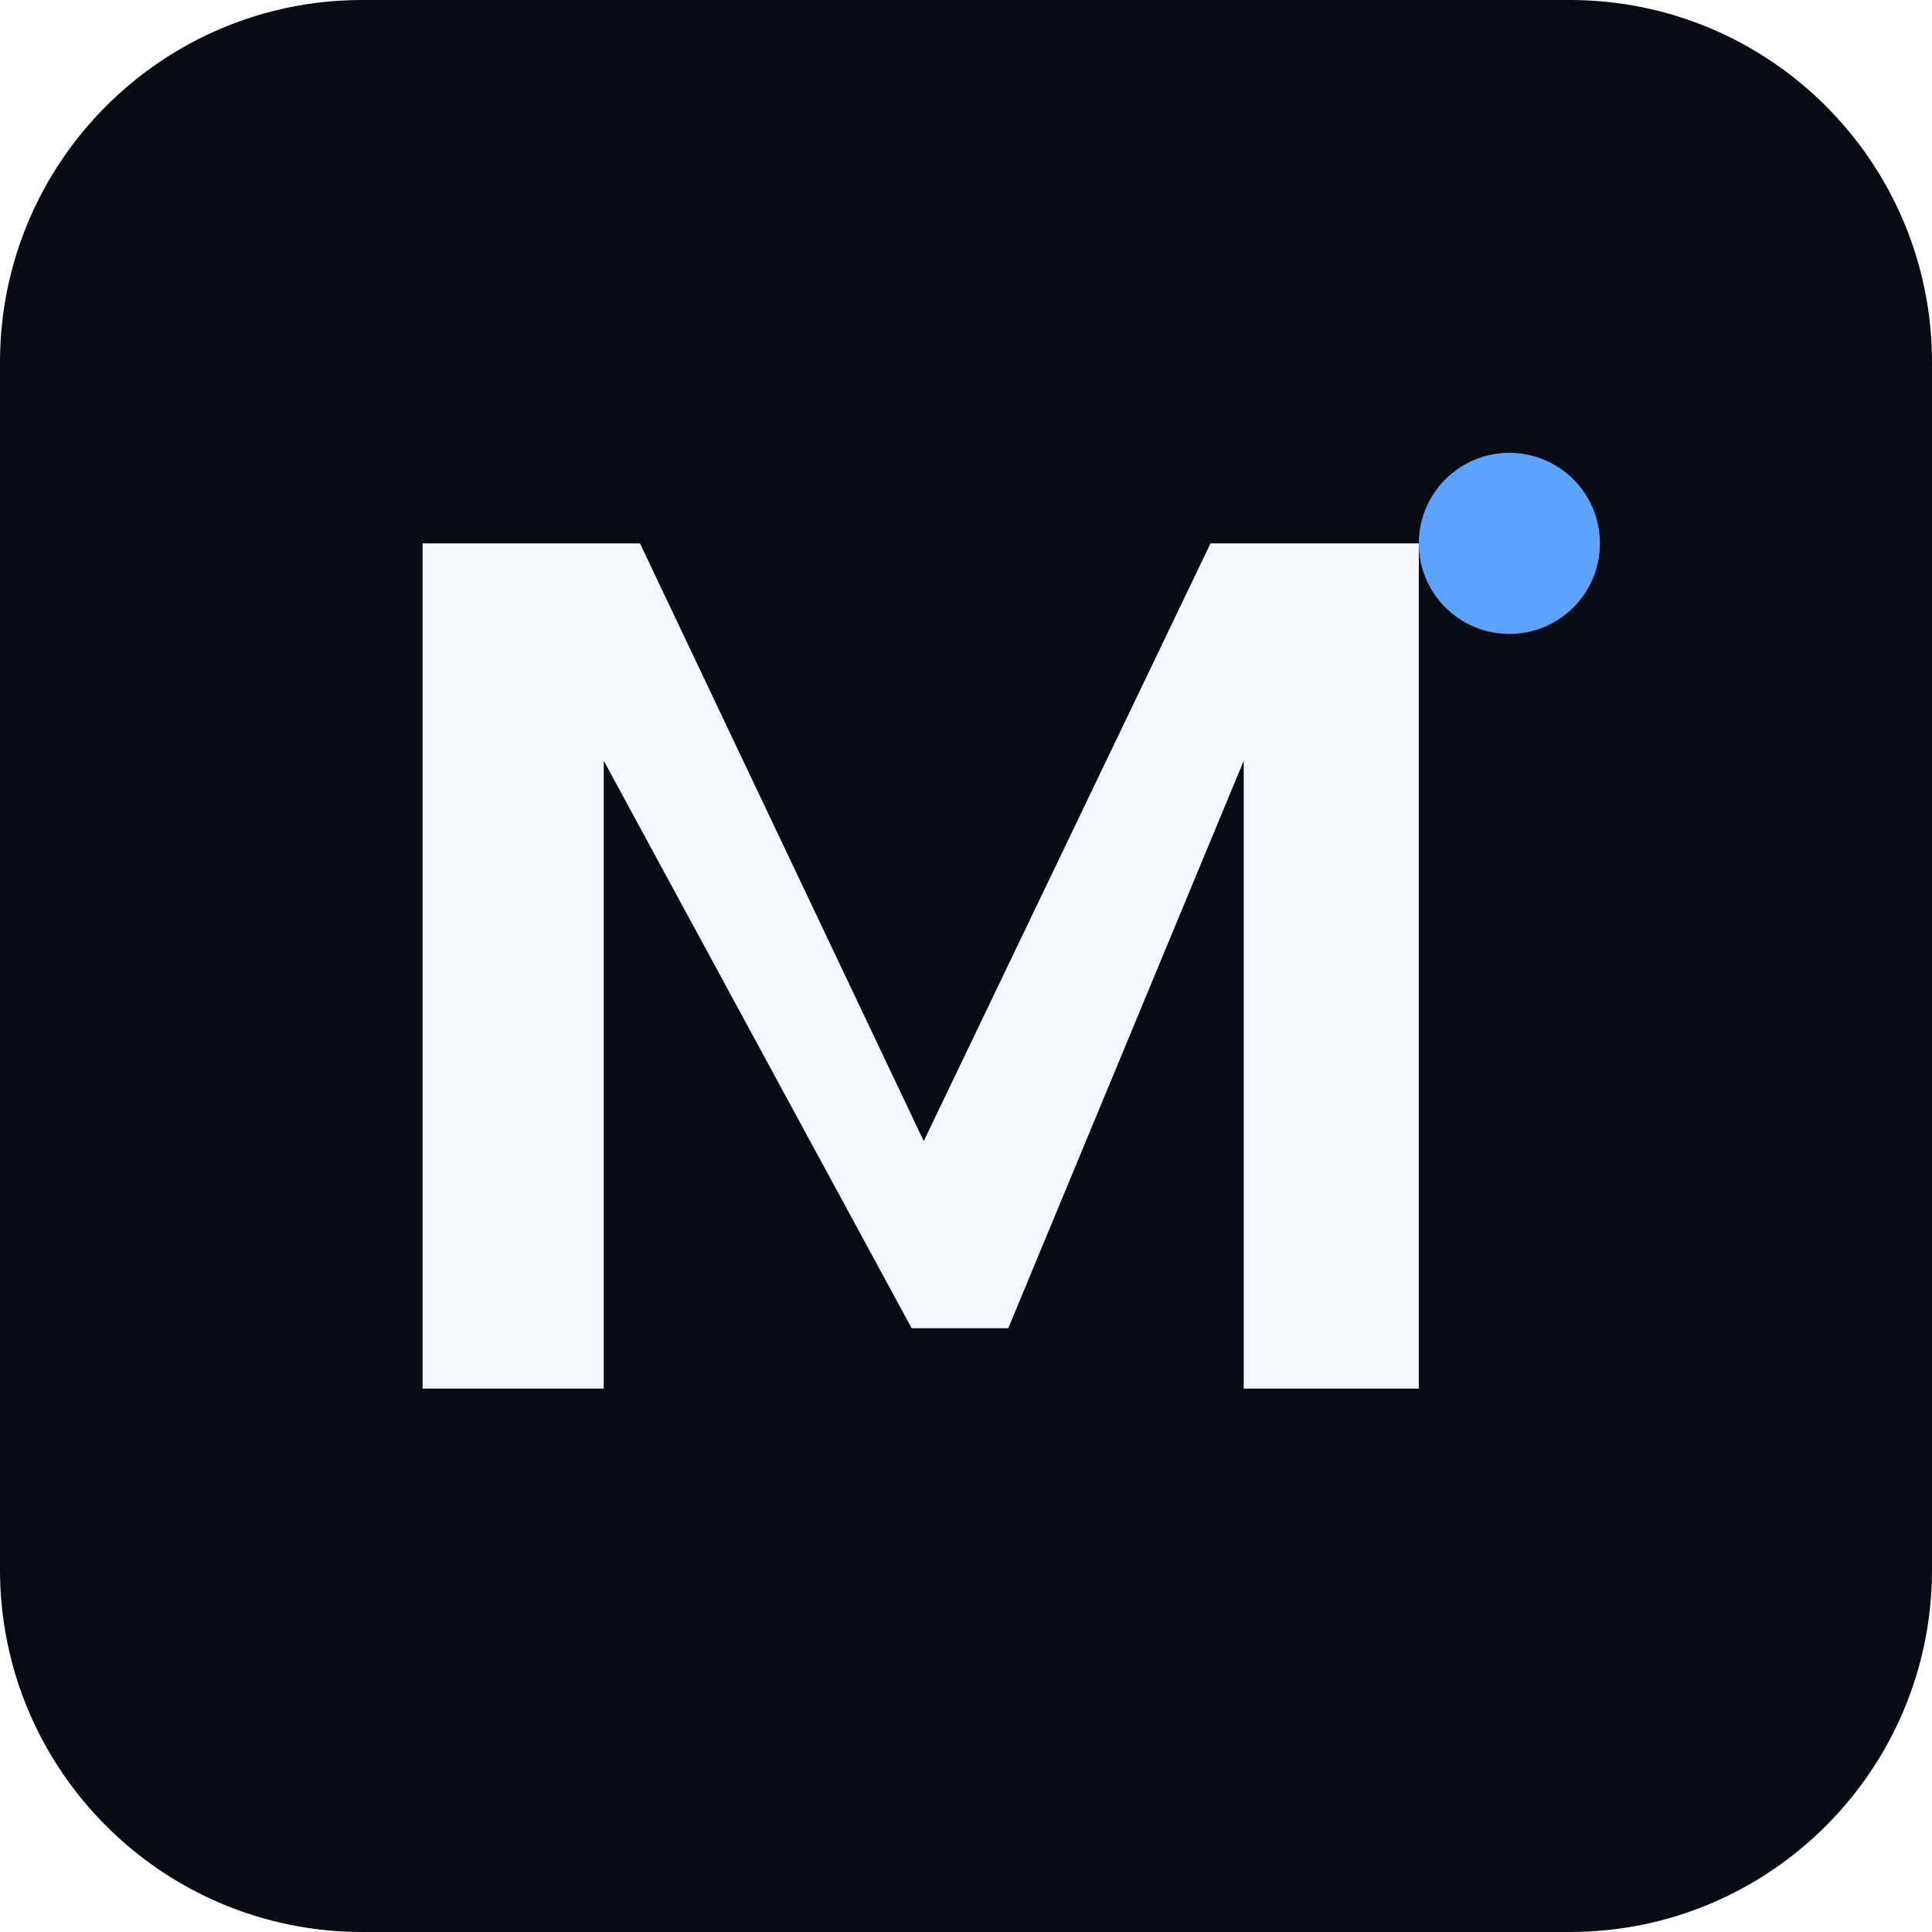
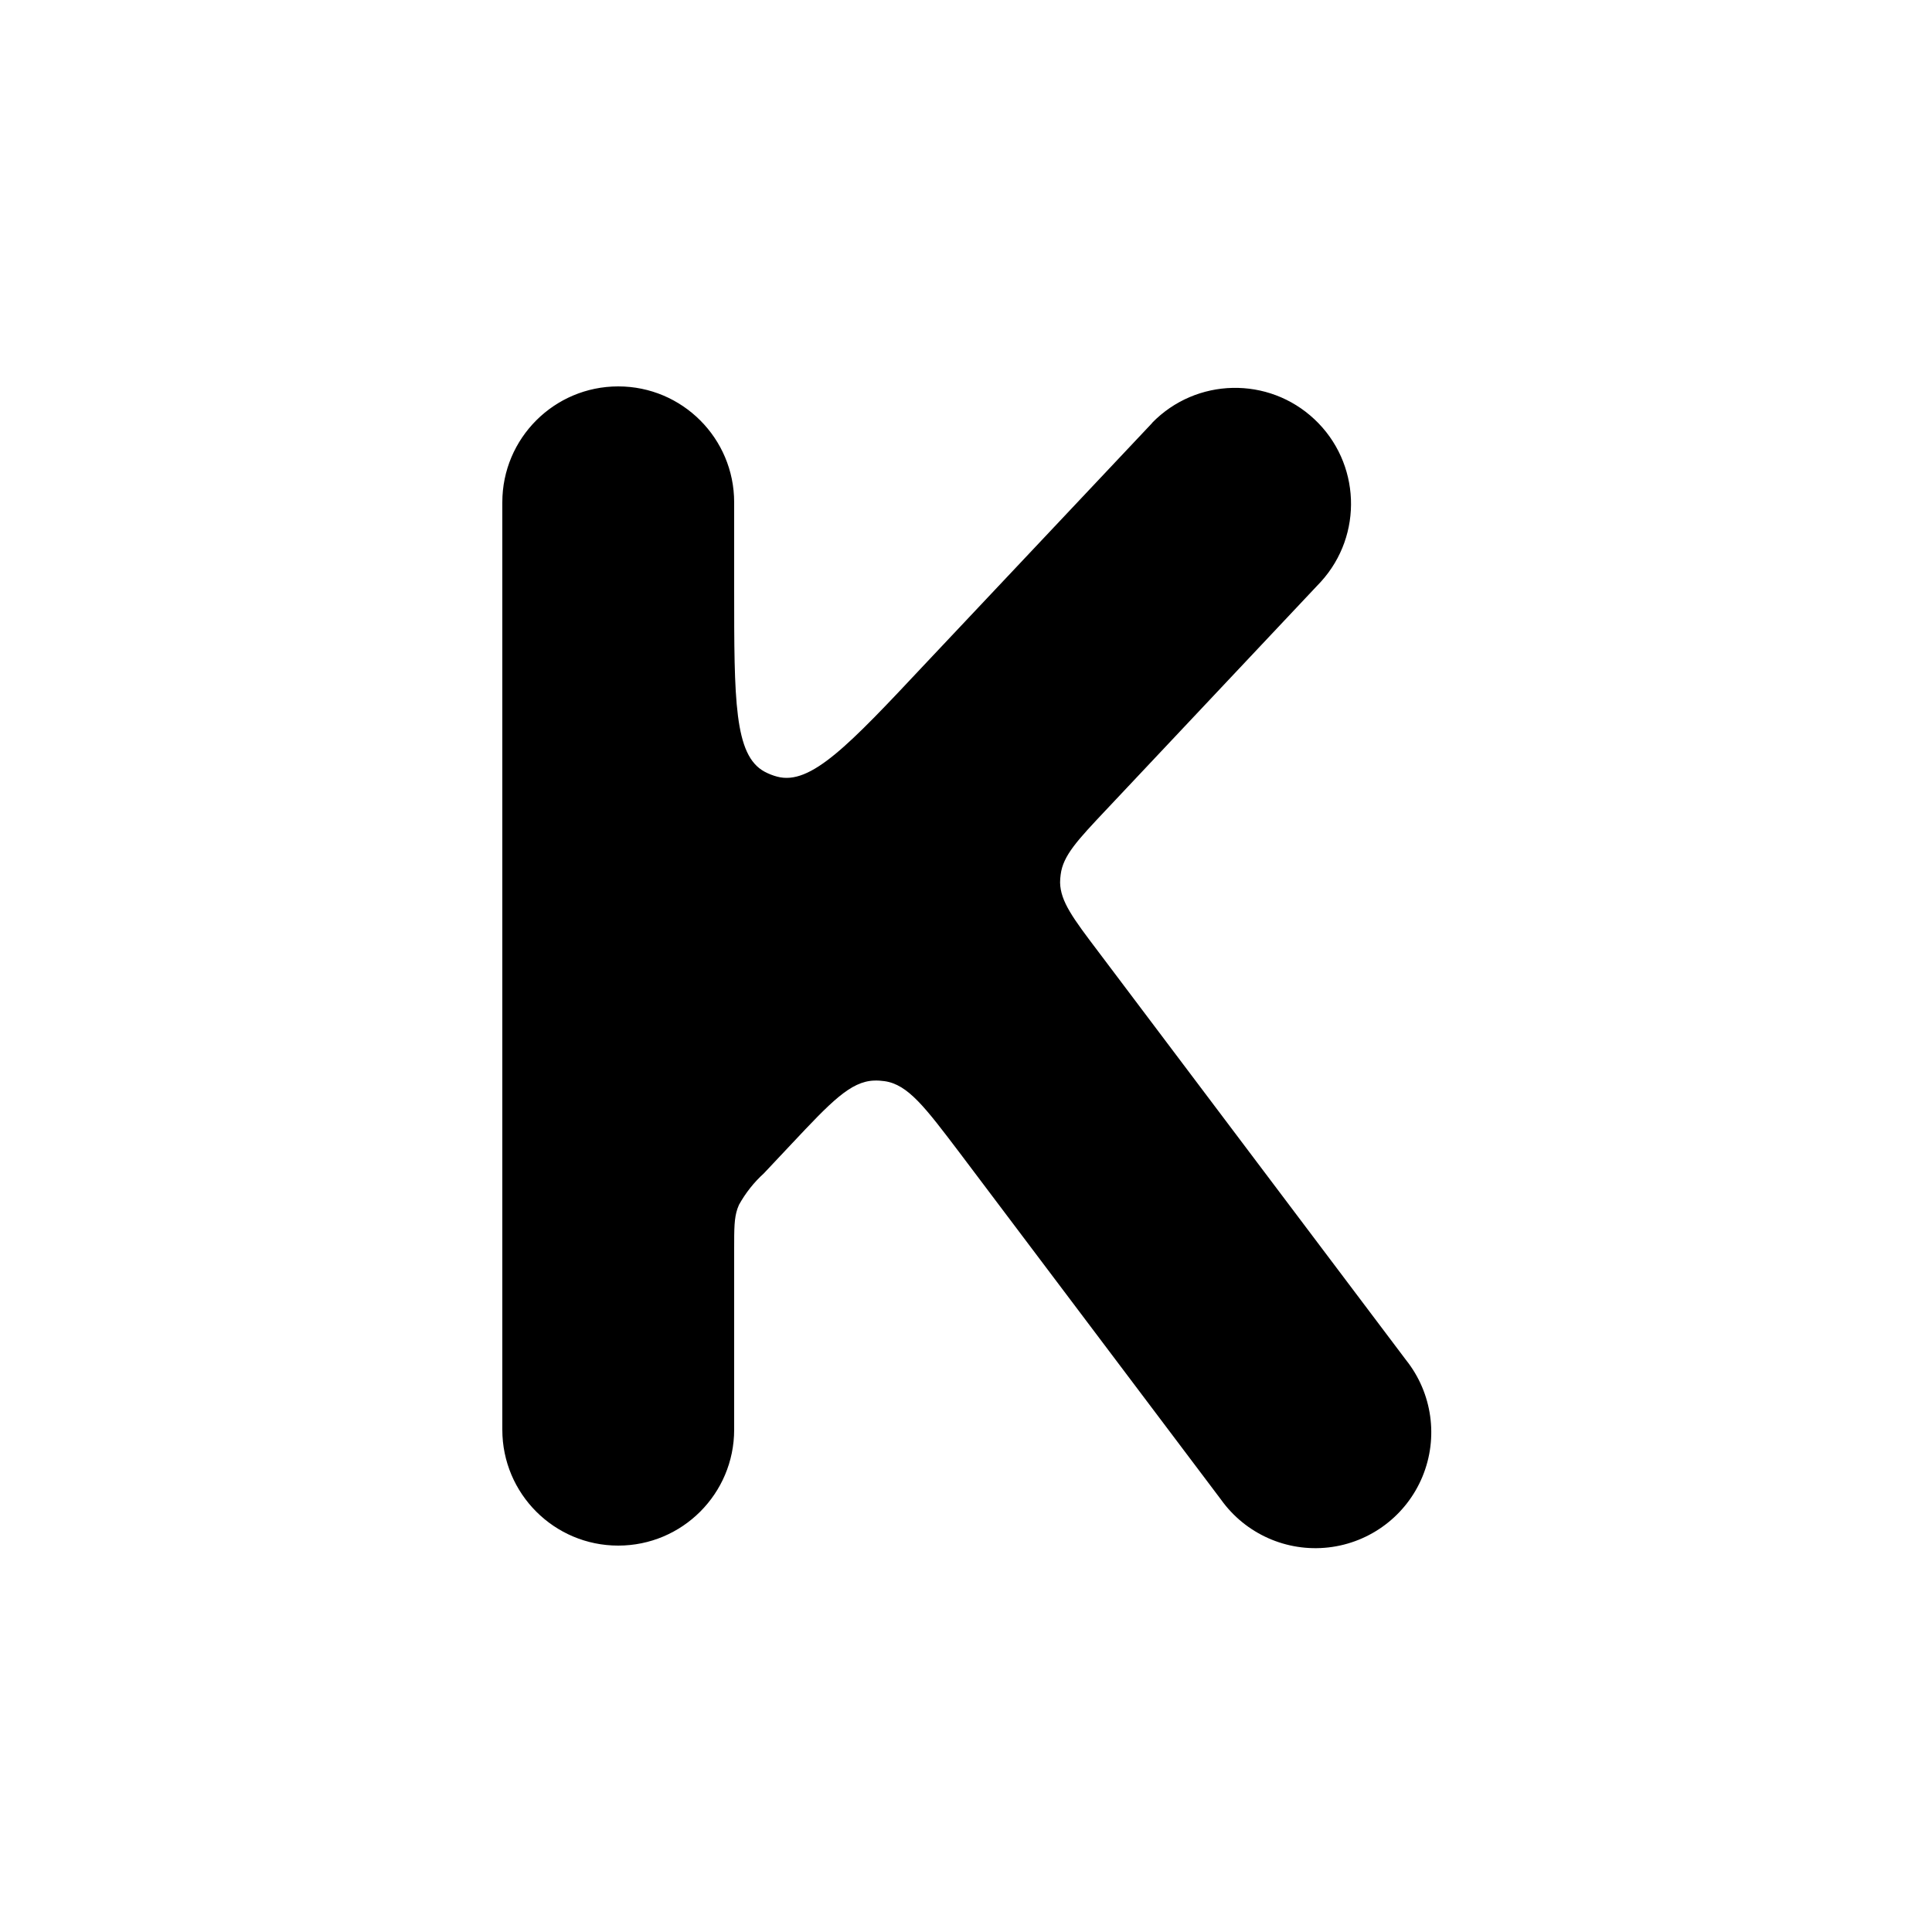
- <svg xmlns="http://www.w3.org/2000/svg" viewBox="0 0 64 64" fill="none">
-   <rect width="64" height="64" rx="12" fill="#070B14" />
-   <path fill="#F5F8FF" d="M14 46V18h7.2l9.4 19.8L40.1 18H47v28h-5.8V25.2L33.4 44h-3.2L20 25.2V46H14z" />
-   <circle cx="50" cy="18" r="3" fill="#5BA3FF" />
+ <svg xmlns="http://www.w3.org/2000/svg" t="1785056651656" class="icon" viewBox="0 0 1024 1024" version="1.1" p-id="2337" width="200" height="200">
+   <path d="M610.611 224.154a61.44 61.44 0 0 1 89.498 84.173L586.24 429.261c-15.258 16.179-22.835 24.269-24.064 34.304a30.72 30.72 0 0 0-0.307 4.198c0.205 10.035 6.861 18.944 20.275 36.659L745.267 720.896a61.44 61.44 0 1 1-98.099 73.933L508.723 611.123c-18.33-24.166-27.443-36.352-39.936-38.093a30.72 30.72 0 0 0-5.427-0.307c-12.595 0.41-23.04 11.469-43.827 33.587l-14.643 15.565a65.229 65.229 0 0 0-13.21 16.691 30.72 30.72 0 0 0-0.819 2.048c-1.741 5.12-1.741 10.445-1.741 21.299V757.76a61.44 61.44 0 1 1-122.88 0V266.24a61.44 61.44 0 1 1 122.88 0v46.08c0 58.675 0 87.962 16.077 96.666a30.72 30.72 0 0 0 6.758 2.662c17.715 4.71 37.888-16.589 78.029-59.392L610.611 224.256z" p-id="2338" fill="#000000" />
</svg>
